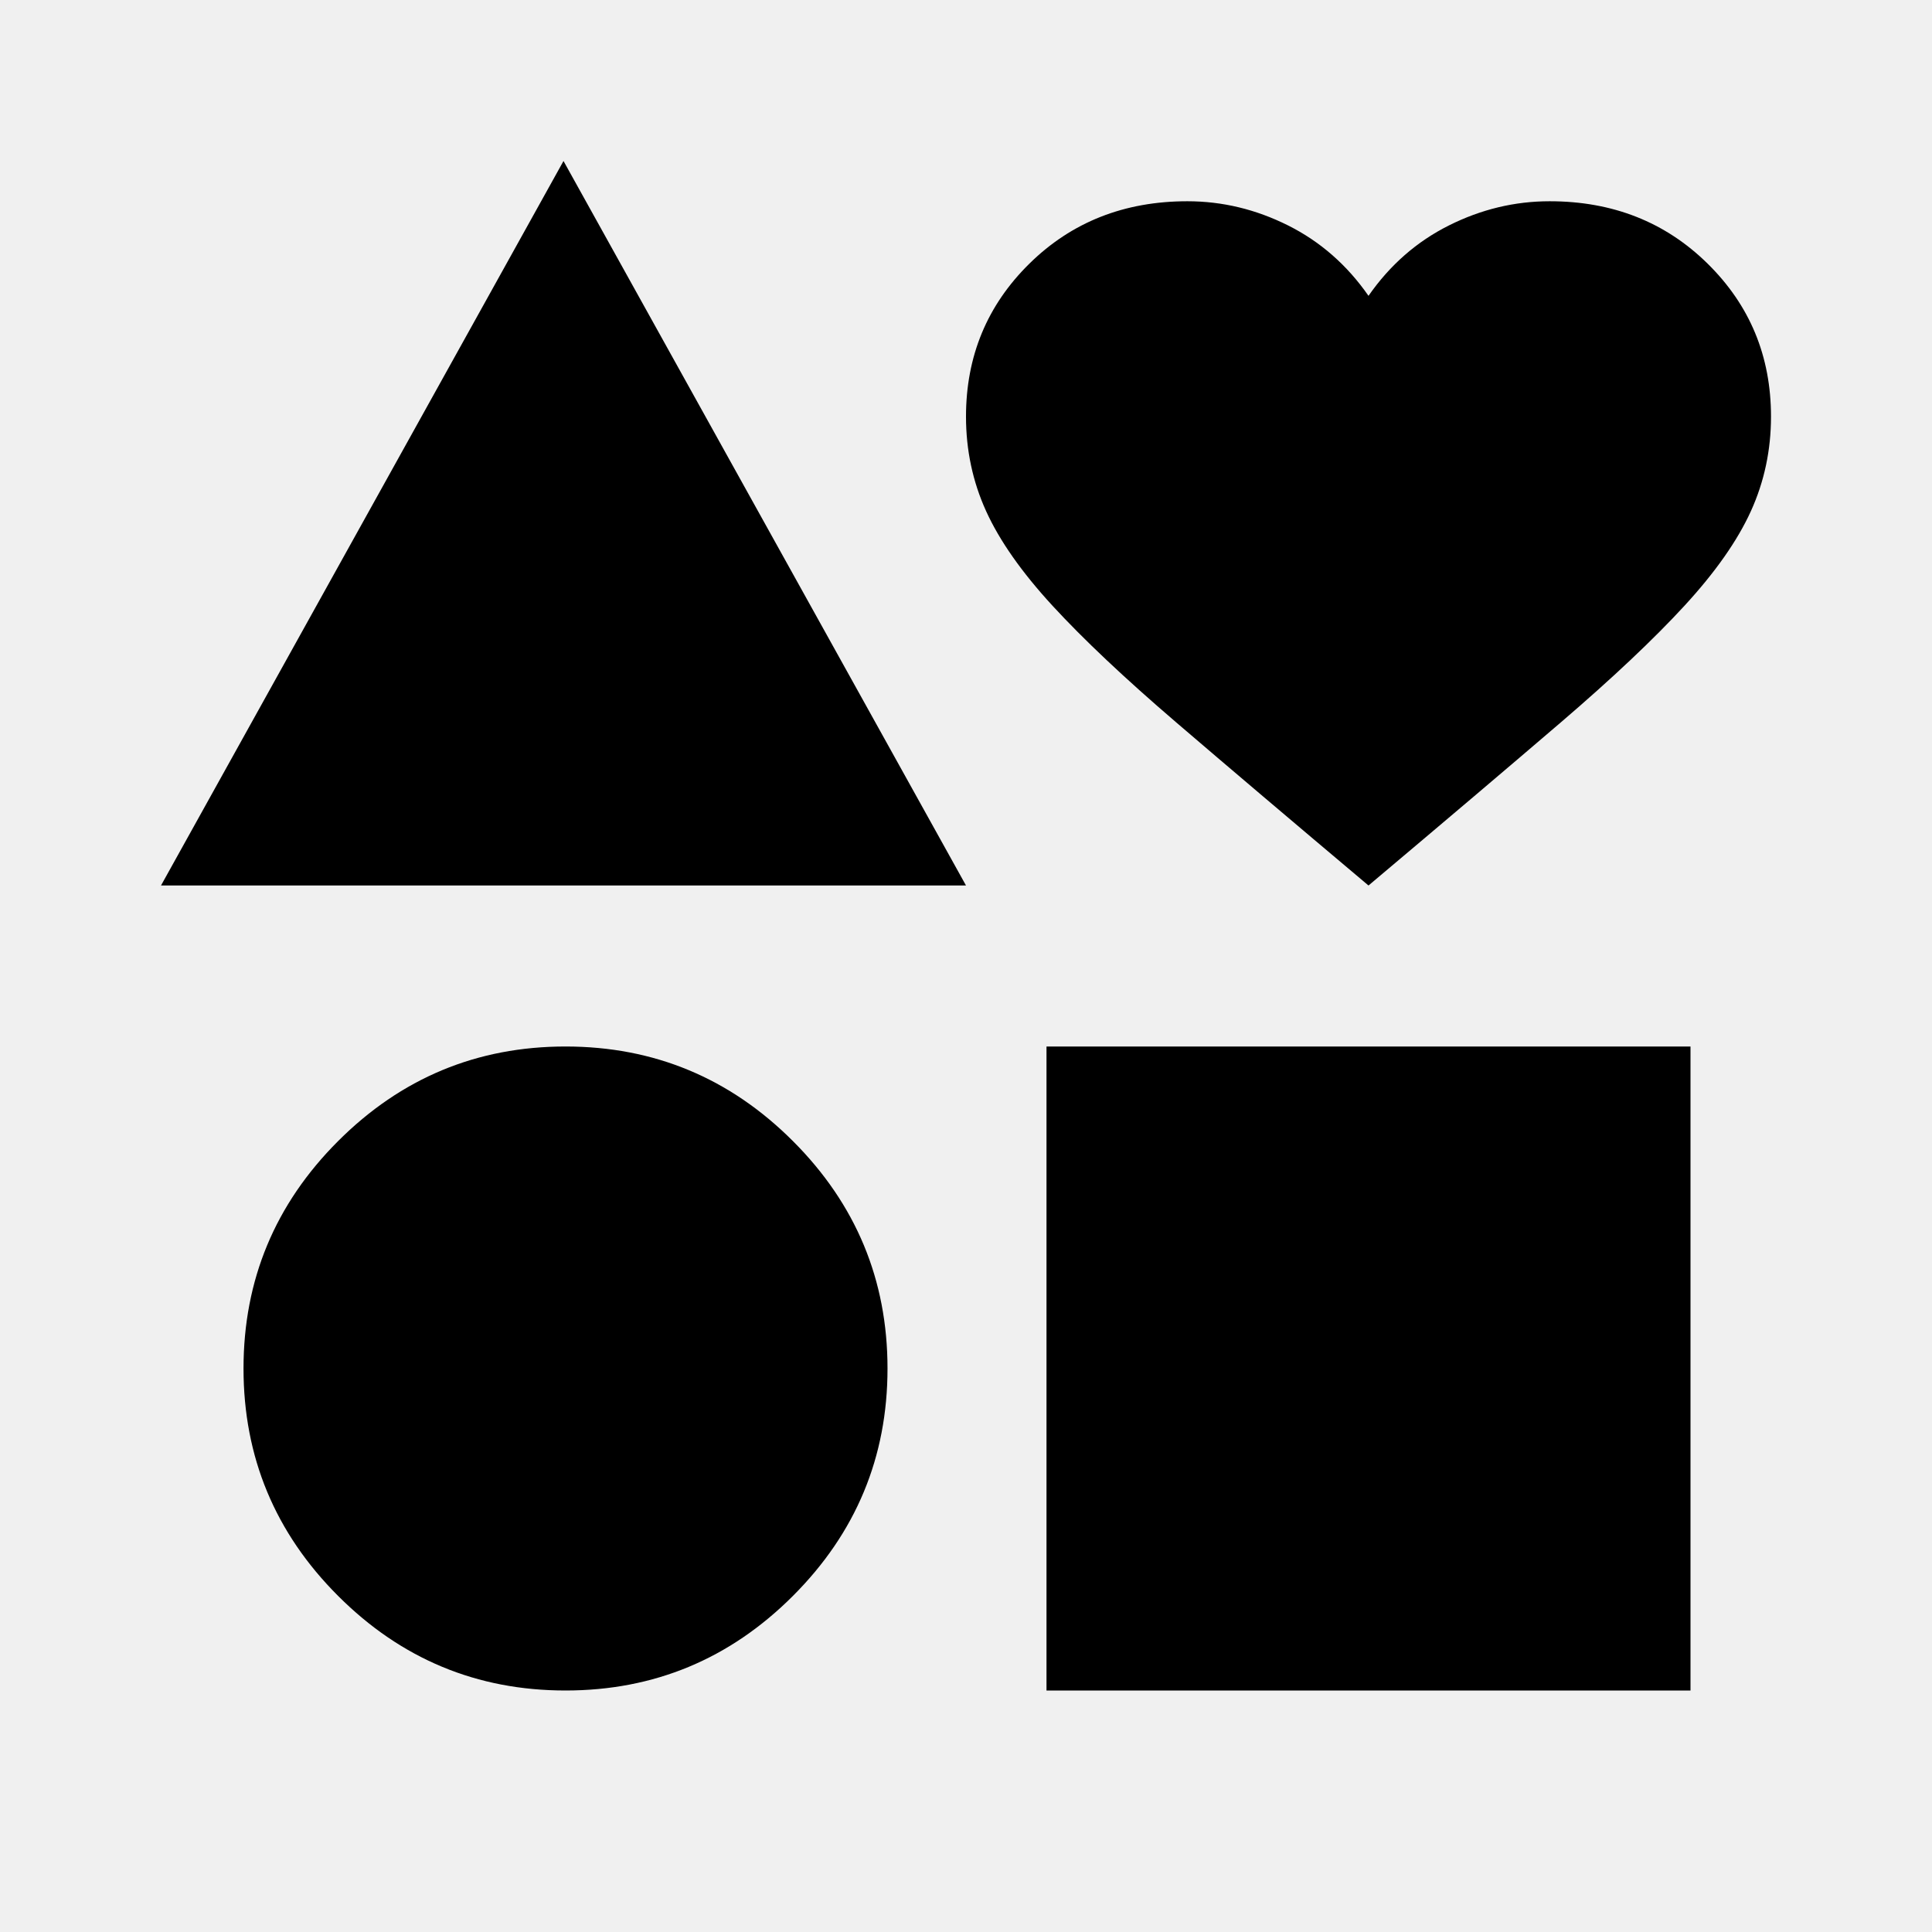
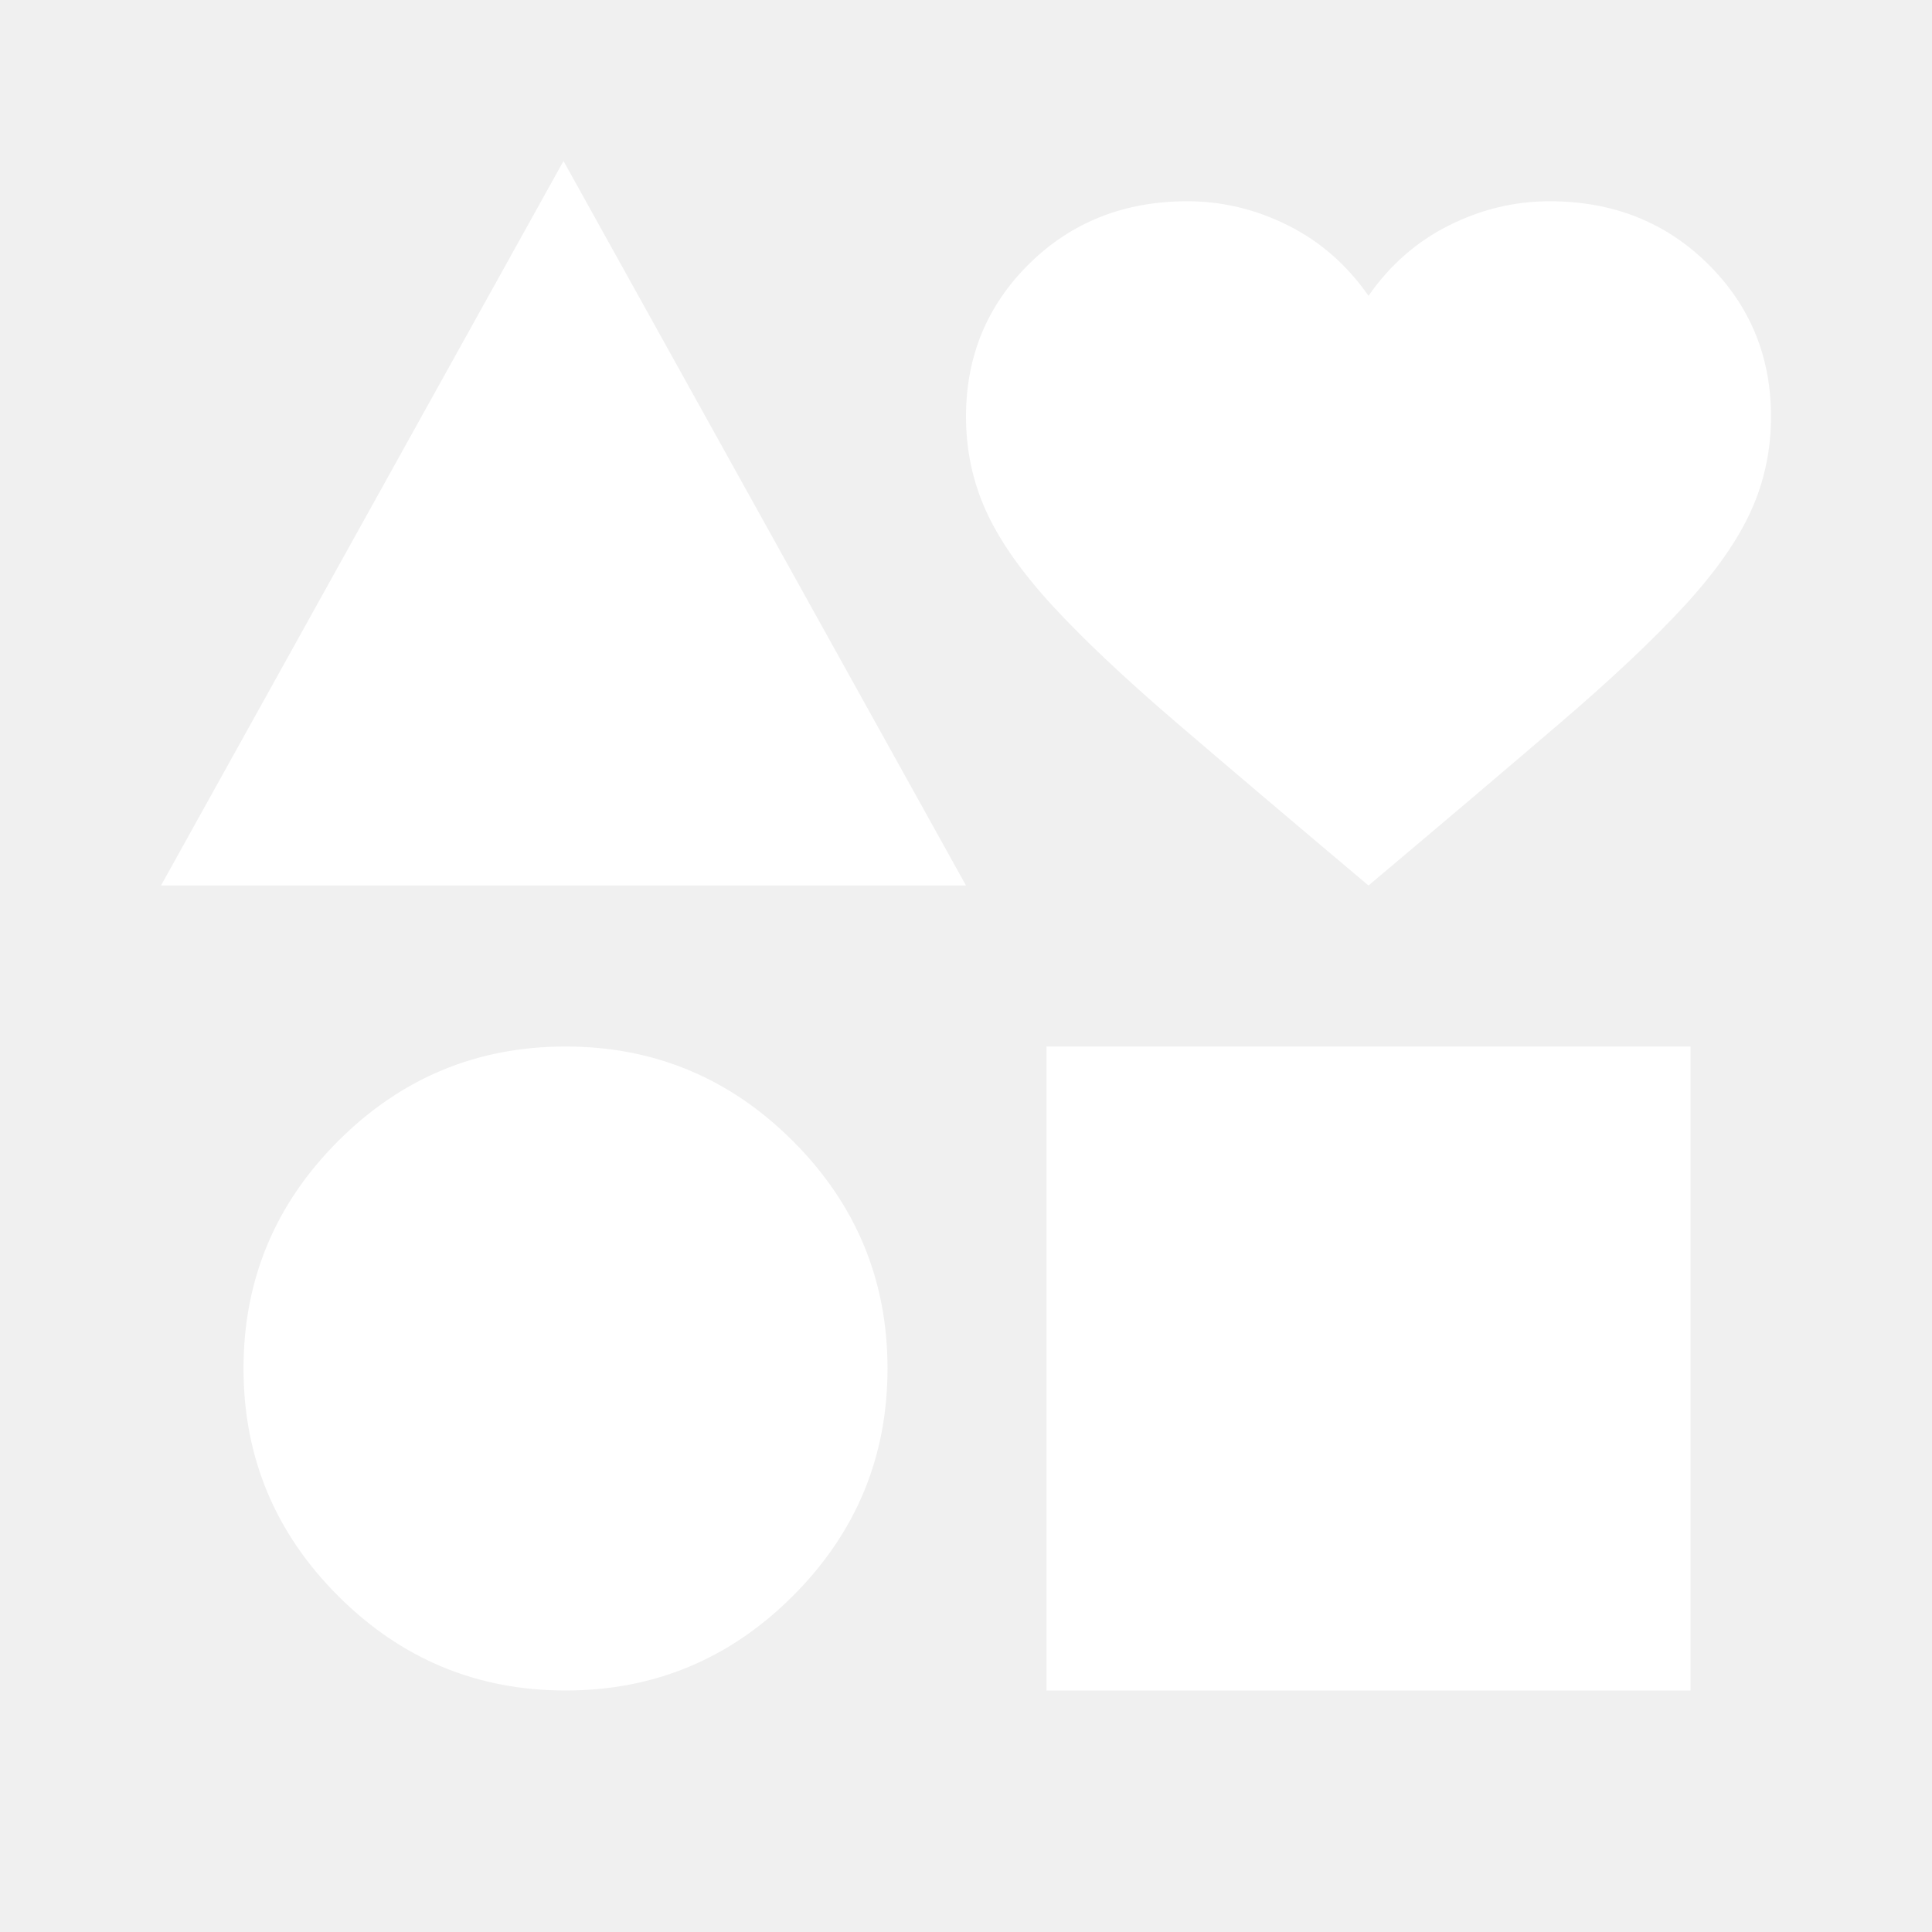
- <svg xmlns="http://www.w3.org/2000/svg" height="48" width="48">
+ <svg xmlns="http://www.w3.org/2000/svg" fill="#fff" height="48" width="48">
  <path d="M4 22 14 4l10 18Zm10.05 20q-3.3 0-5.65-2.35Q6.05 37.3 6.05 34q0-3.3 2.35-5.65Q10.75 26 14.05 26q3.3 0 5.65 2.35 2.35 2.35 2.35 5.65 0 3.3-2.35 5.65Q17.35 42 14.05 42ZM26 42V26h16v16Zm8-20q-2.85-2.4-4.775-4.05-1.925-1.65-3.075-2.9Q25 13.8 24.5 12.7t-.5-2.35q0-2.25 1.575-3.8Q27.15 5 29.5 5q1.3 0 2.5.6t2 1.75q.8-1.15 2-1.75 1.2-.6 2.5-.6 2.35 0 3.925 1.55Q44 8.1 44 10.35q0 1.25-.5 2.35t-1.65 2.35q-1.15 1.25-3.075 2.9Q36.85 19.6 34 22Z" />
</svg>
